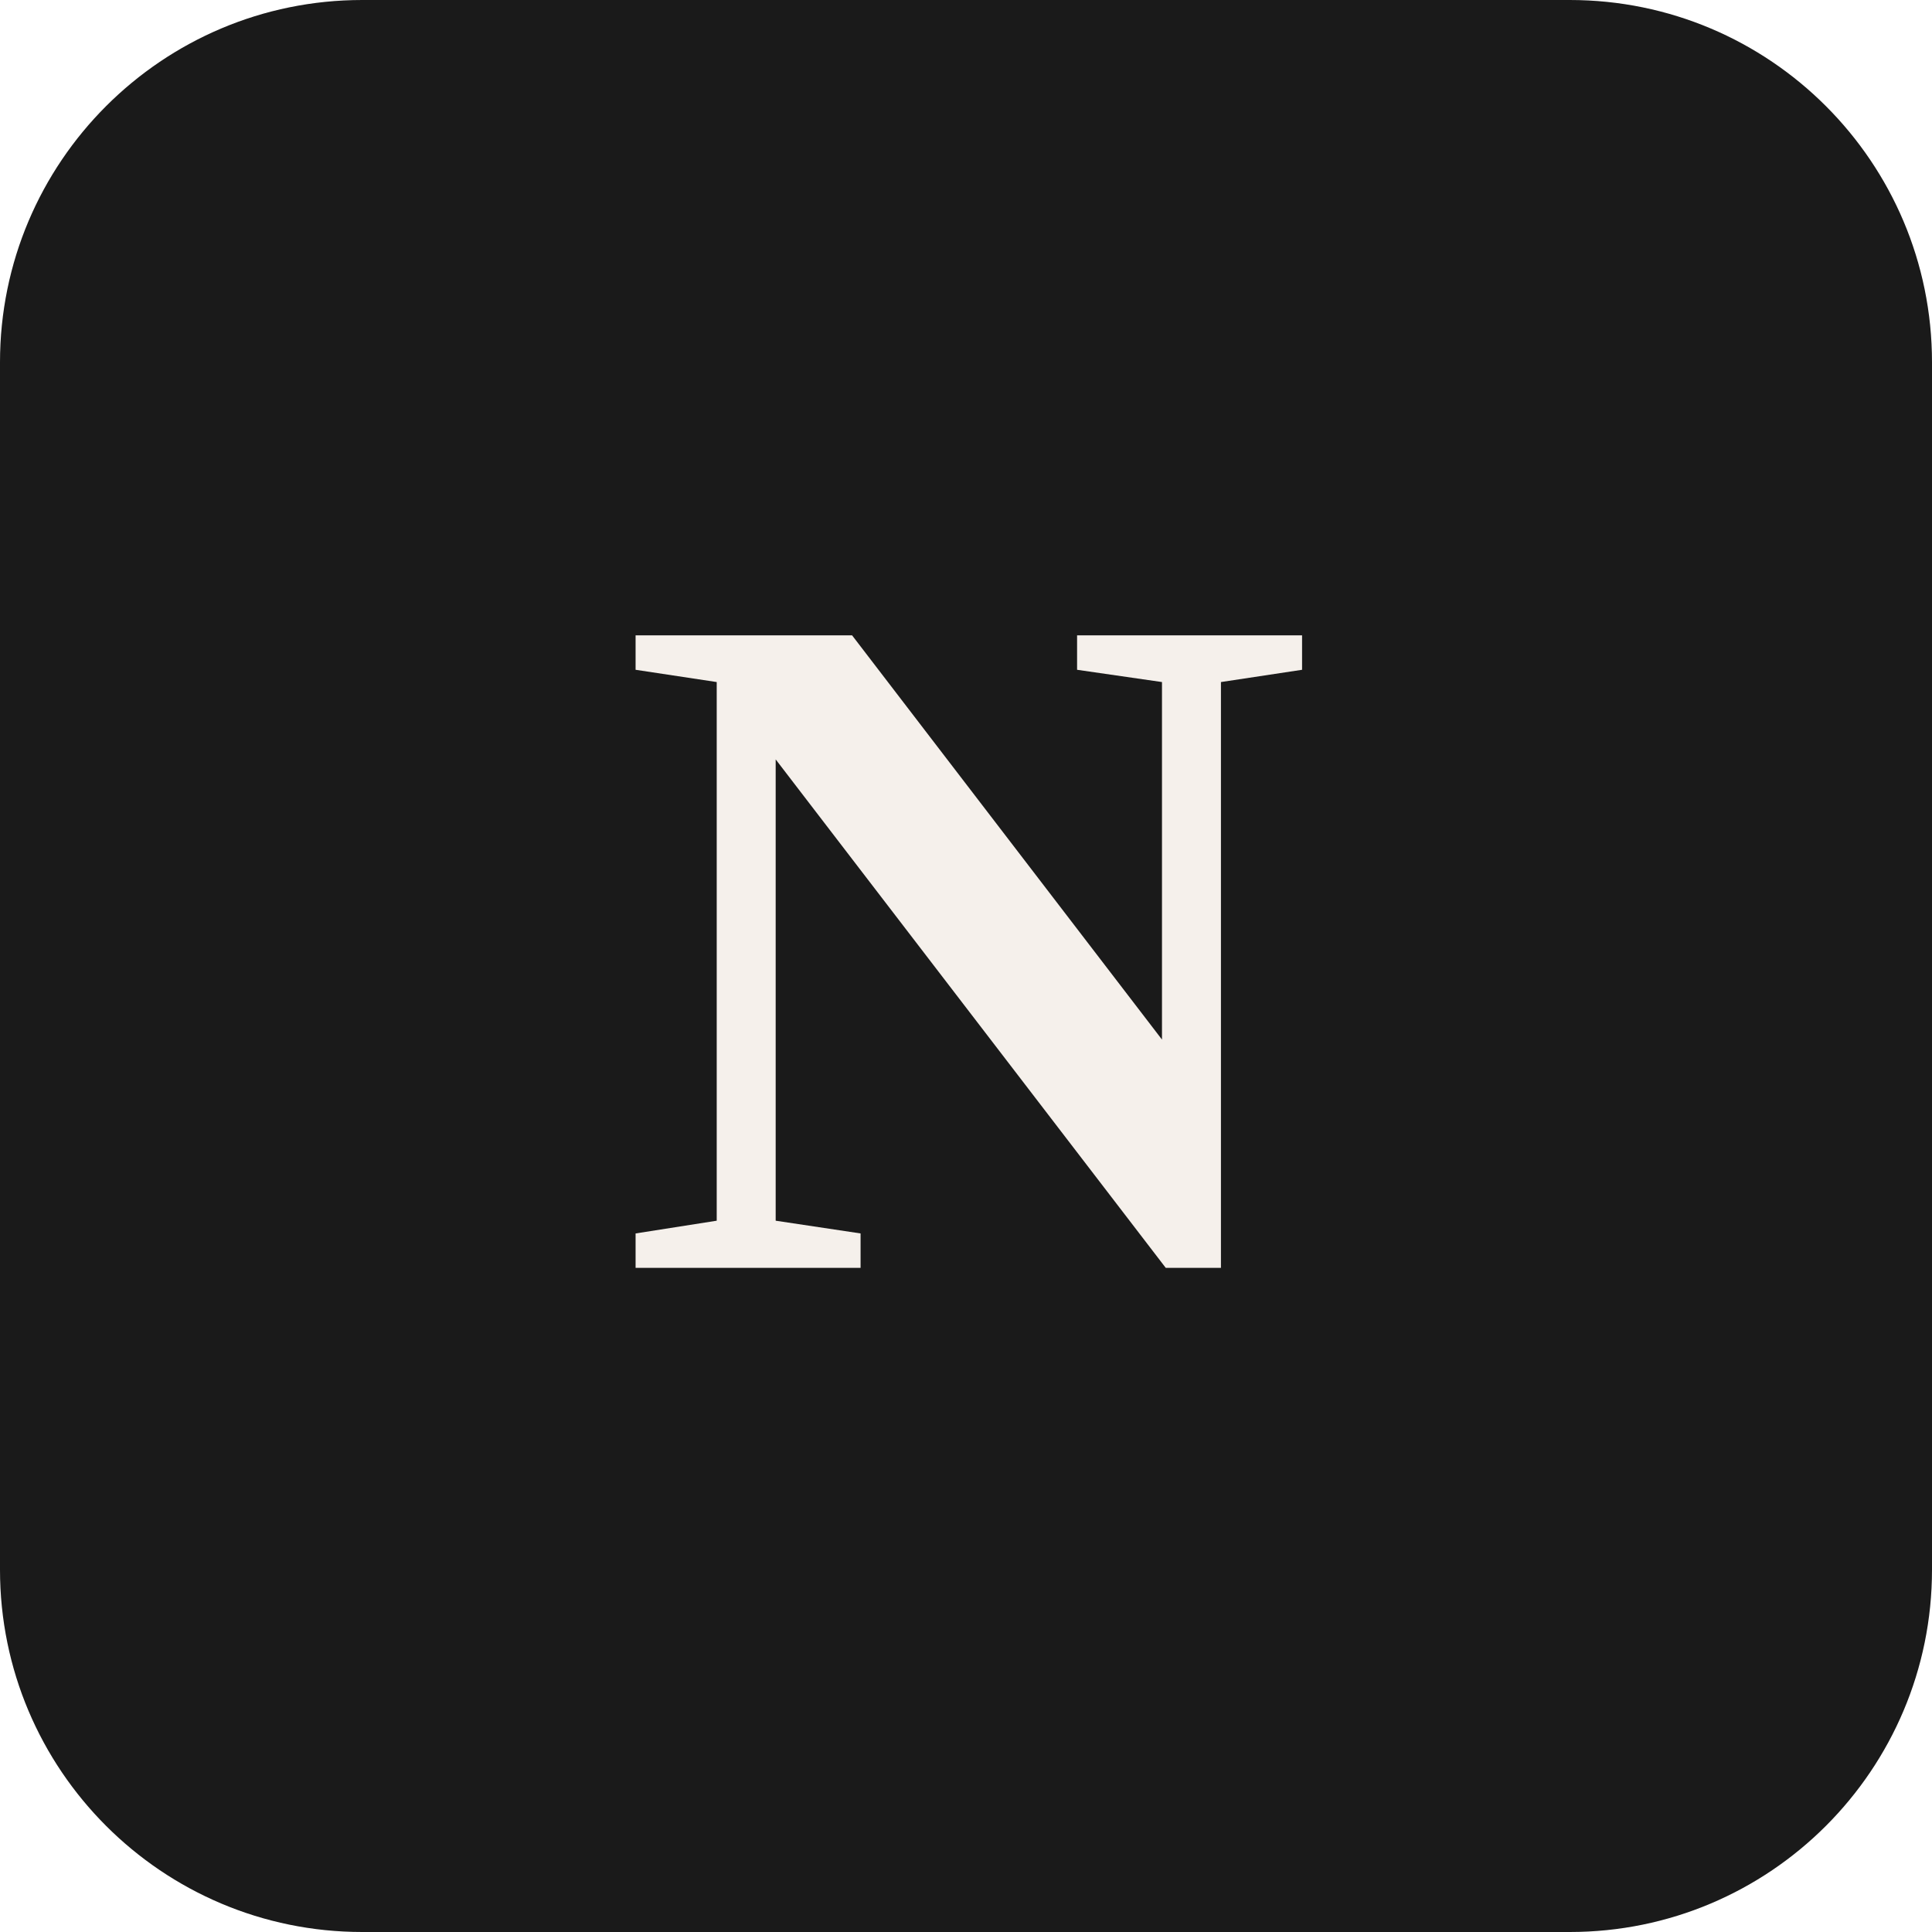
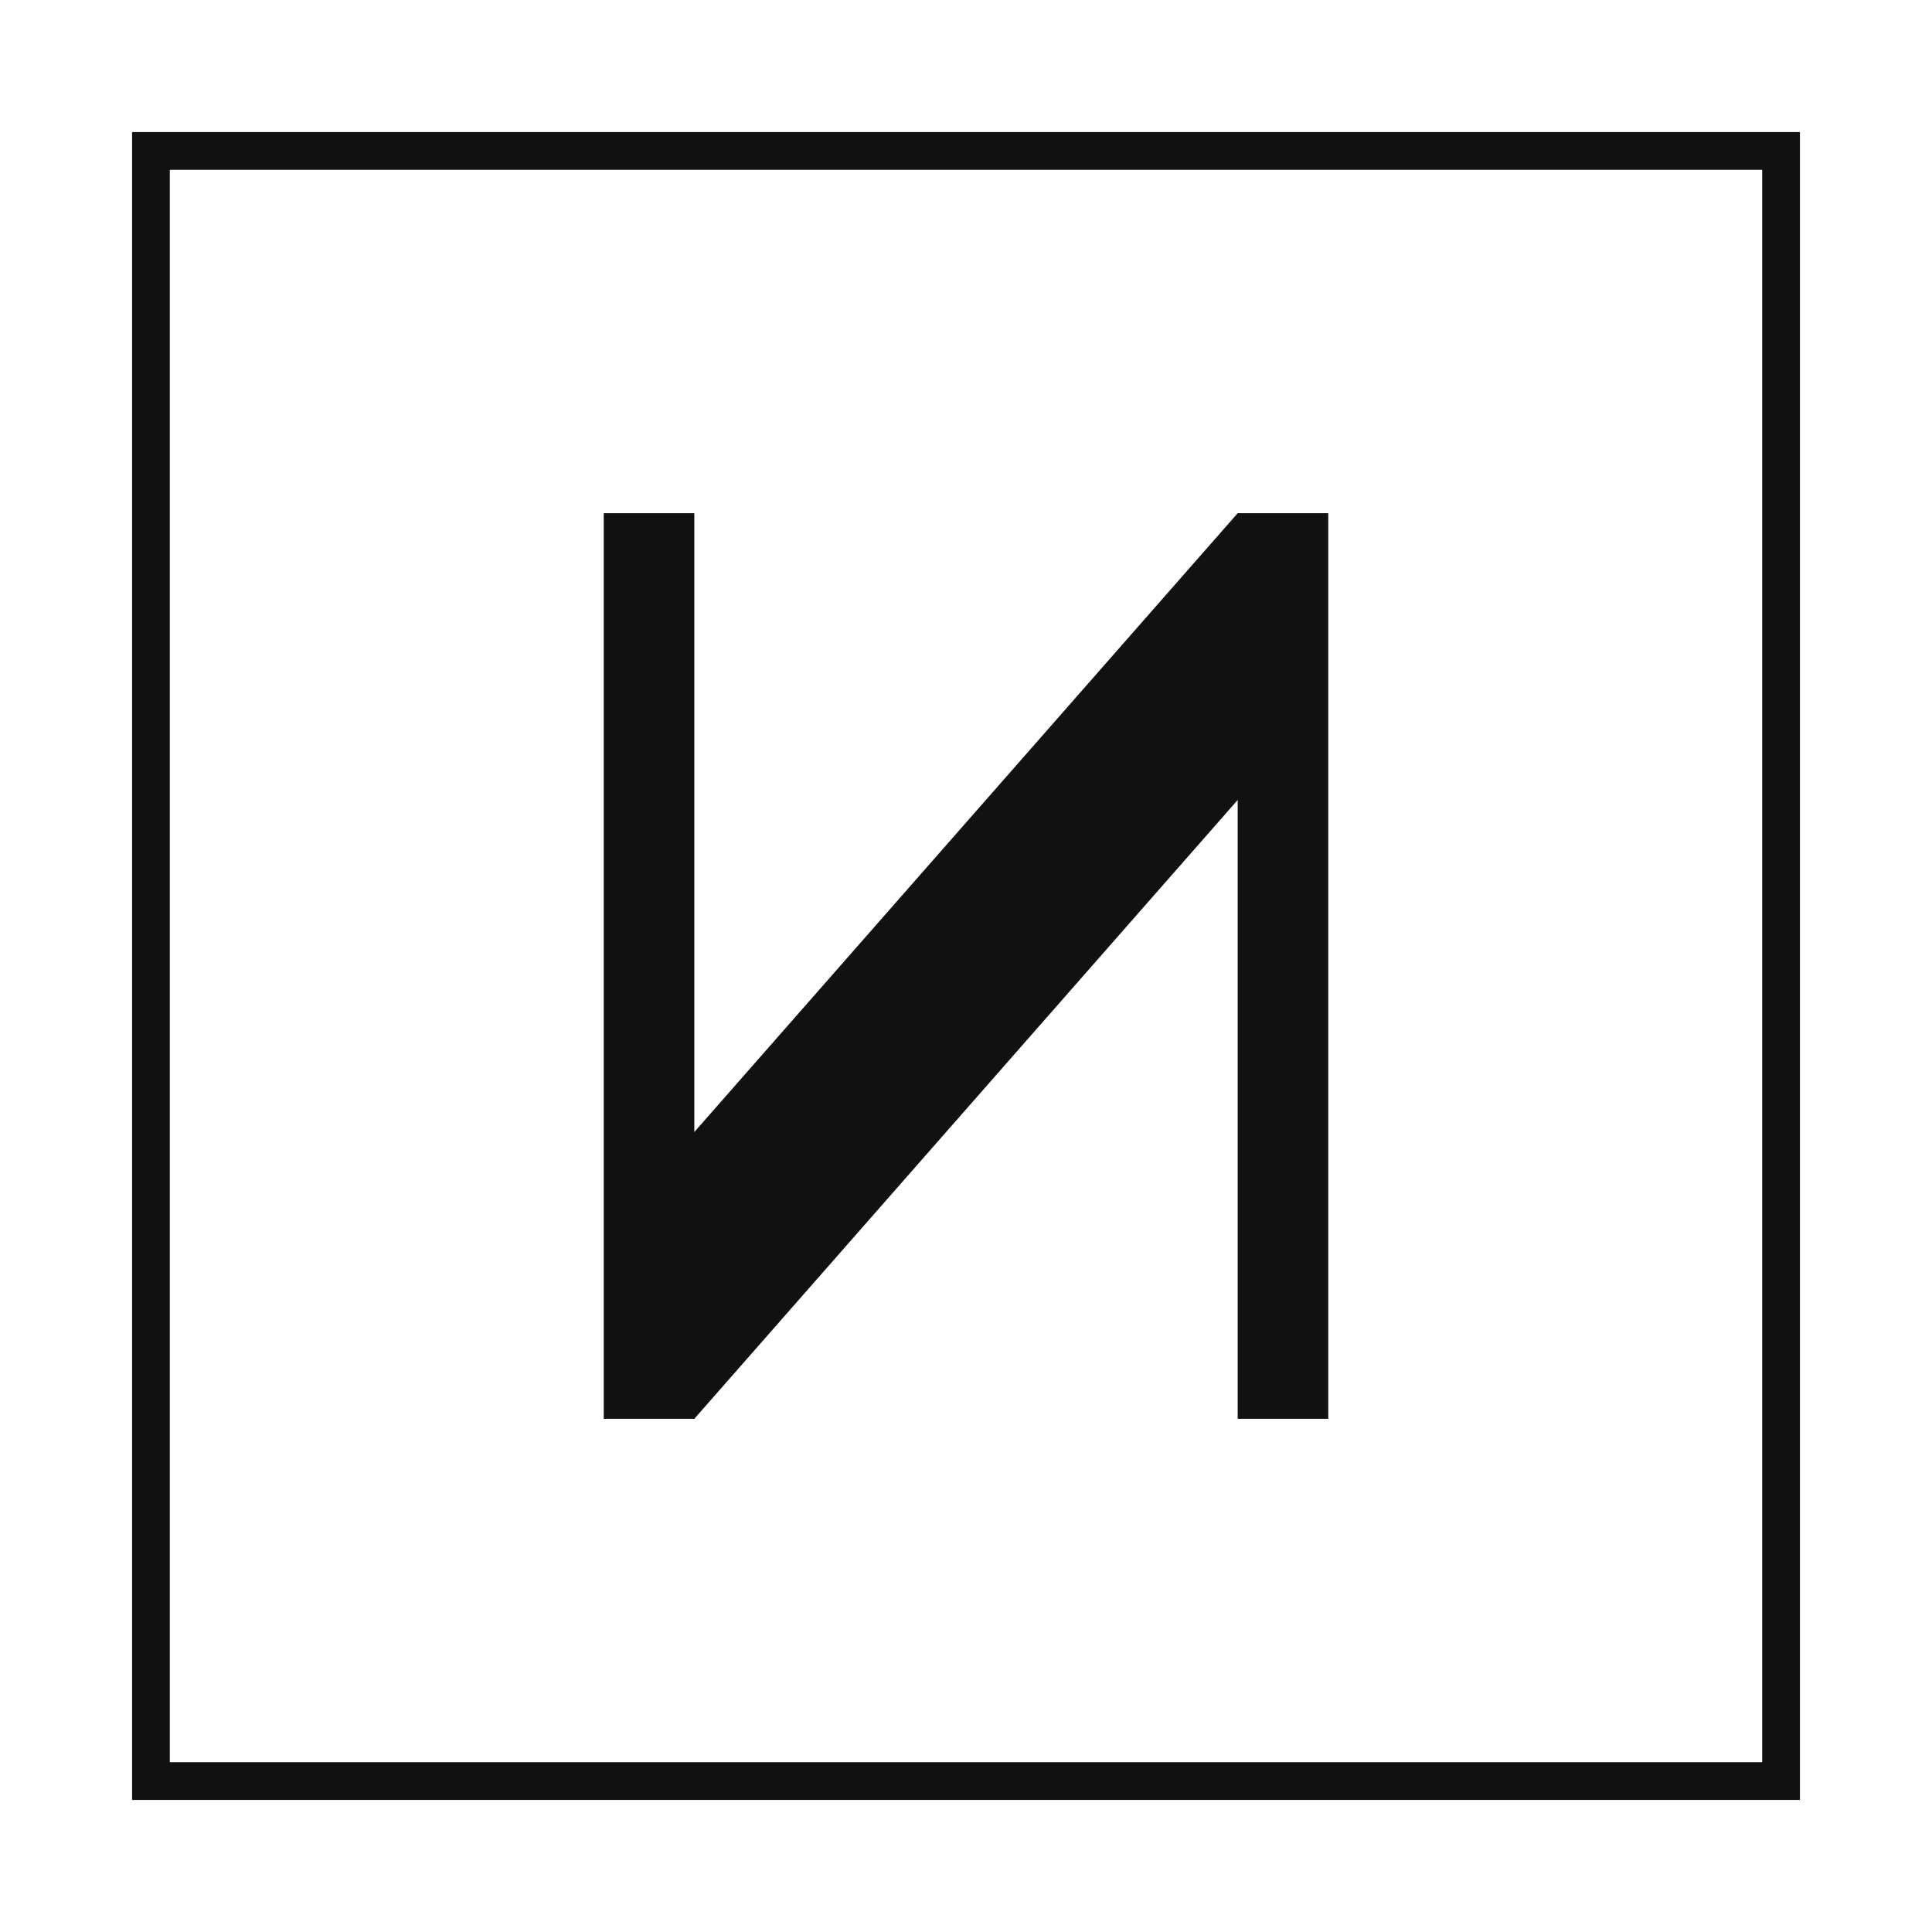
<svg xmlns="http://www.w3.org/2000/svg" viewBox="0 0 64 64" fill="none">
-   <rect width="64" height="64" rx="12" fill="#1a1a1a" />
-   <text x="32" y="42" text-anchor="middle" font-family="Georgia, 'Times New Roman', serif" font-size="32" font-weight="700" fill="#f5f0eb" letter-spacing="1">N</text>
+   <rect x="5" y="5" width="54" height="54" stroke="#111111" stroke-width="1.25" fill="none" />
+   <path d="M20 17V47H23L41 26.5V47H44V17H41L23 37.5V17H20Z" fill="#111111" />
</svg>
